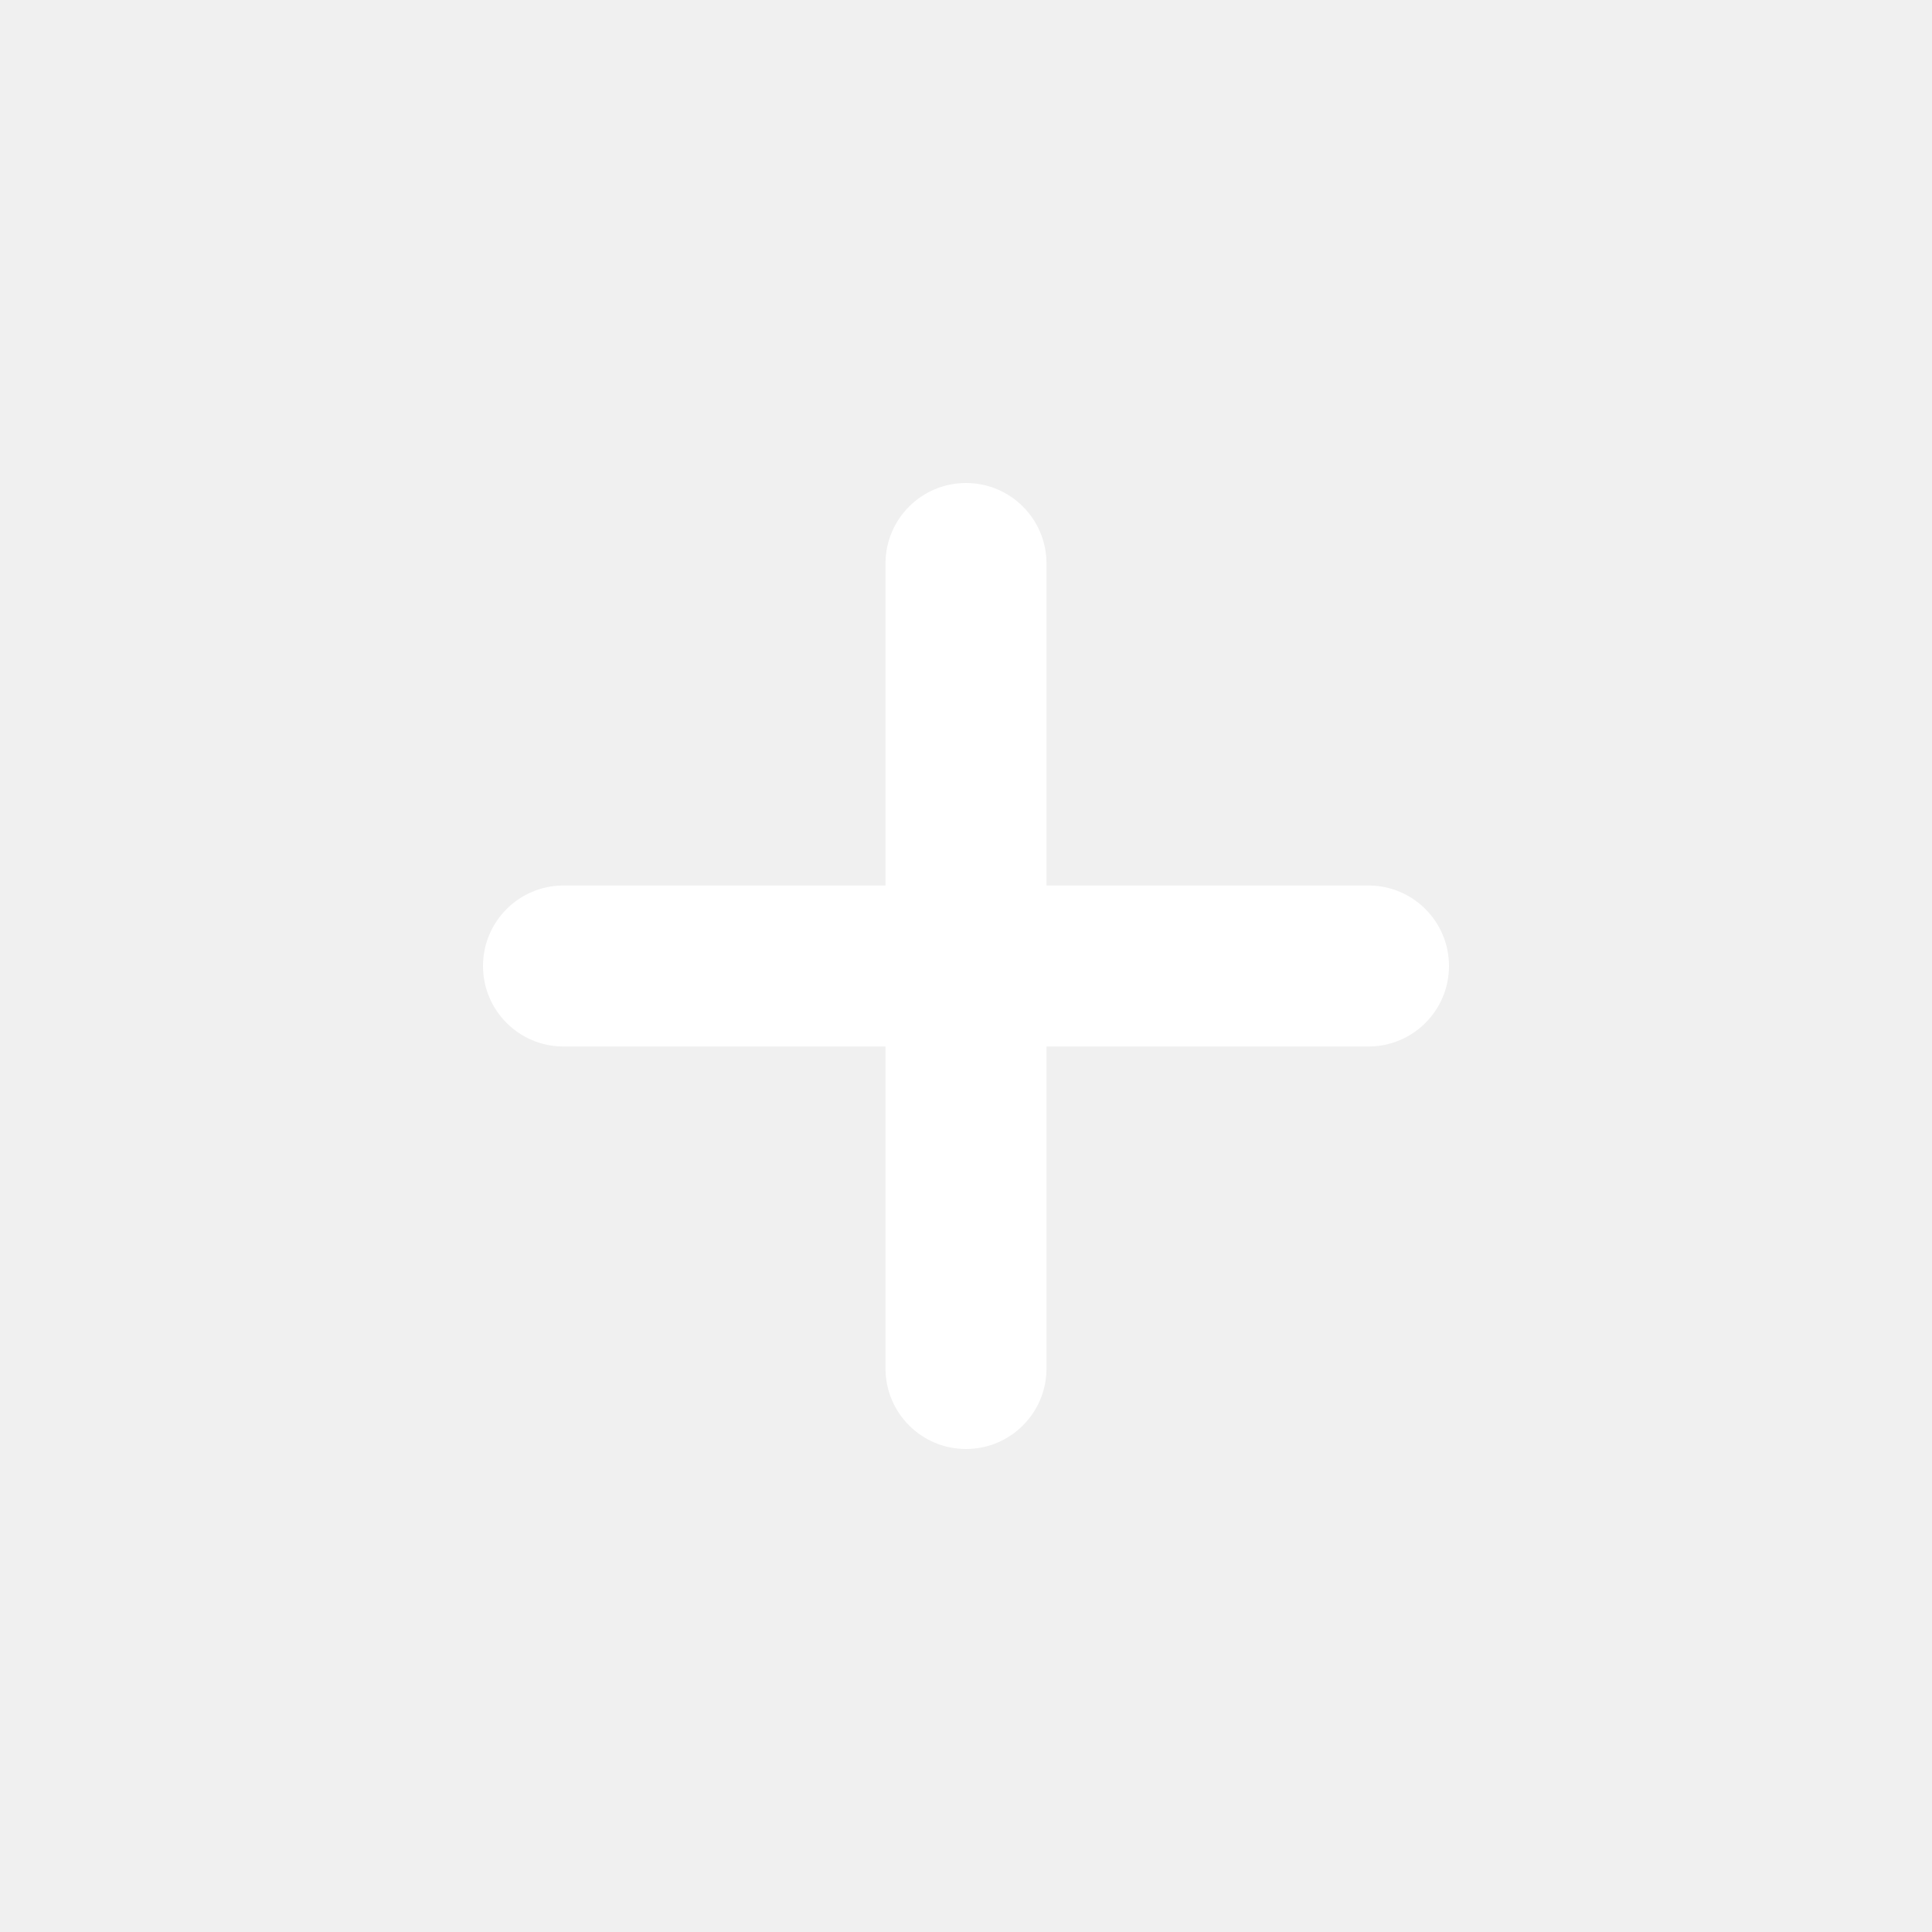
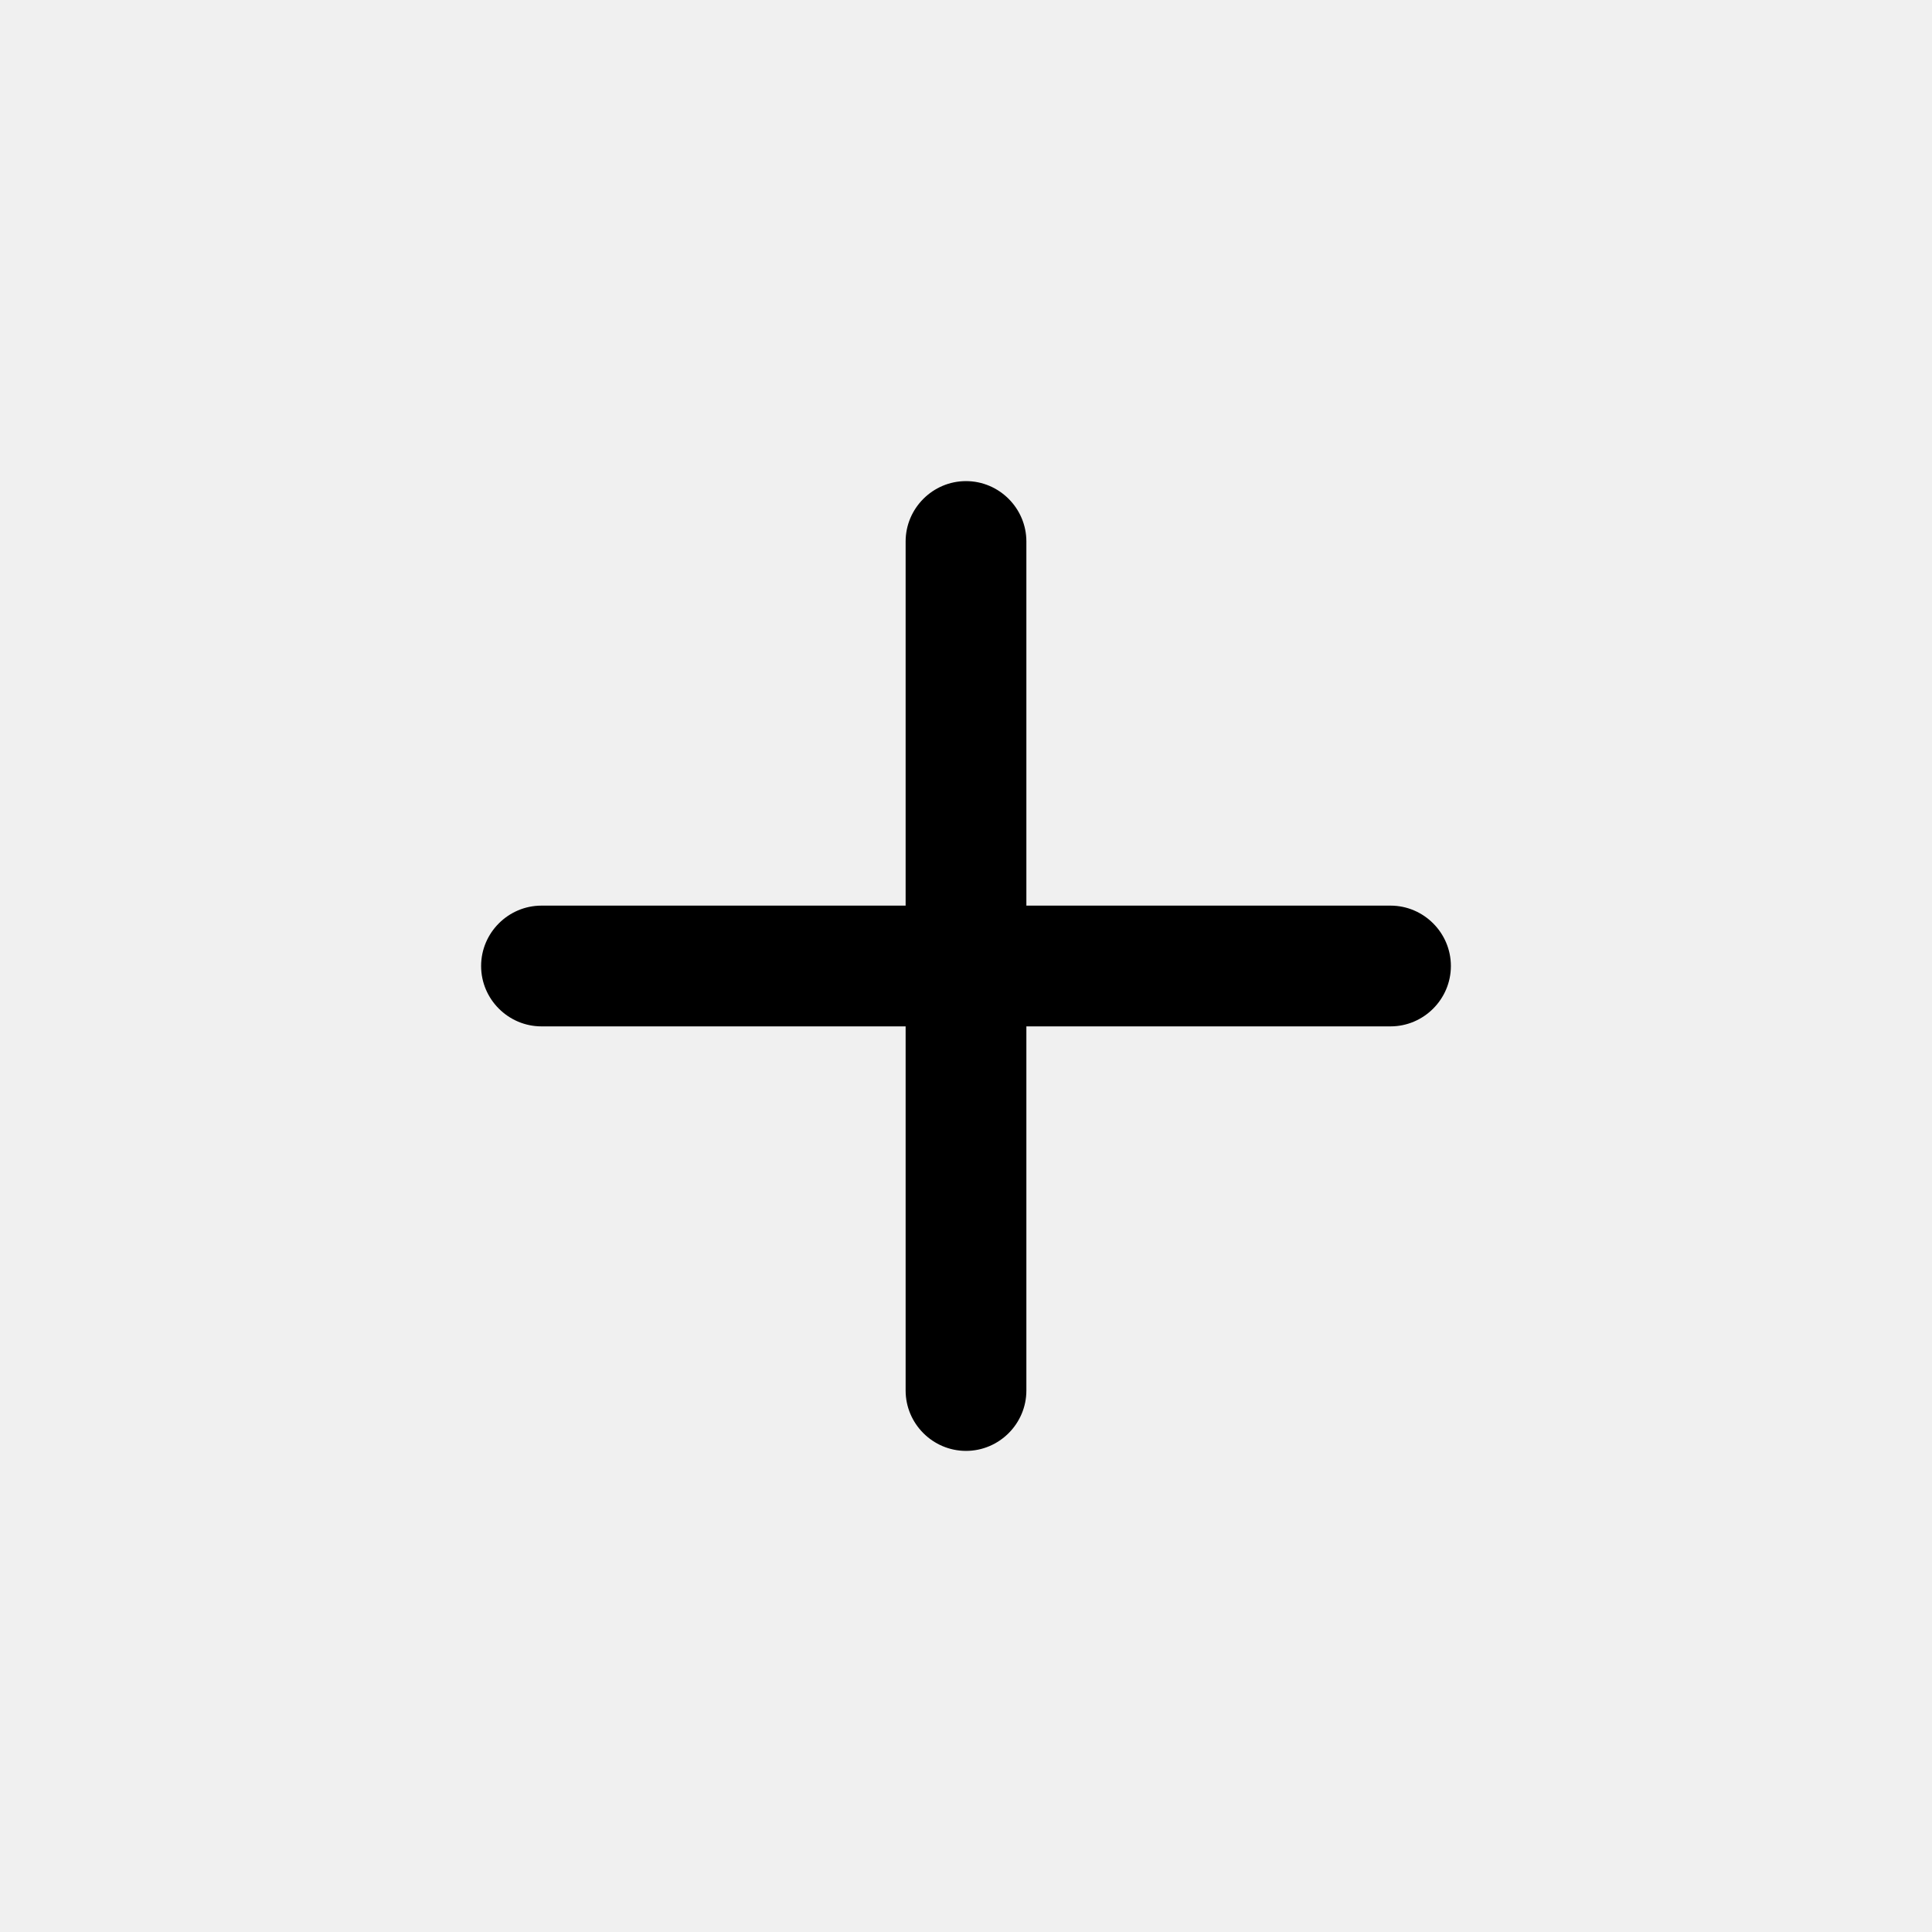
- <svg xmlns="http://www.w3.org/2000/svg" viewBox="0 0 24 24" class="icon-add" fill="#fff">
-   <path class="secondary" fill-rule="evenodd" d="M17 11a1 1 0 0 1 0 2h-4v4a1 1 0 0 1-2 0v-4H7a1 1 0 0 1 0-2h4V7a1 1 0 0 1 2 0v4h4z" />
+ <svg xmlns="http://www.w3.org/2000/svg" viewBox="0 0 512 512">
+   <path d="M368.5 240H272v-96.5c0-8.8-7.2-16-16-16s-16 7.2-16 16V240h-96.5c-8.8 0-16 7.2-16 16 0 4.4 1.8 8.4 4.7 11.3 2.9 2.9 6.9 4.7 11.3 4.7H240v96.5c0 4.4 1.8 8.4 4.7 11.3 2.9 2.9 6.9 4.7 11.3 4.7 8.8 0 16-7.2 16-16V272h96.5c8.8 0 16-7.2 16-16s-7.2-16-16-16z" />
</svg>
